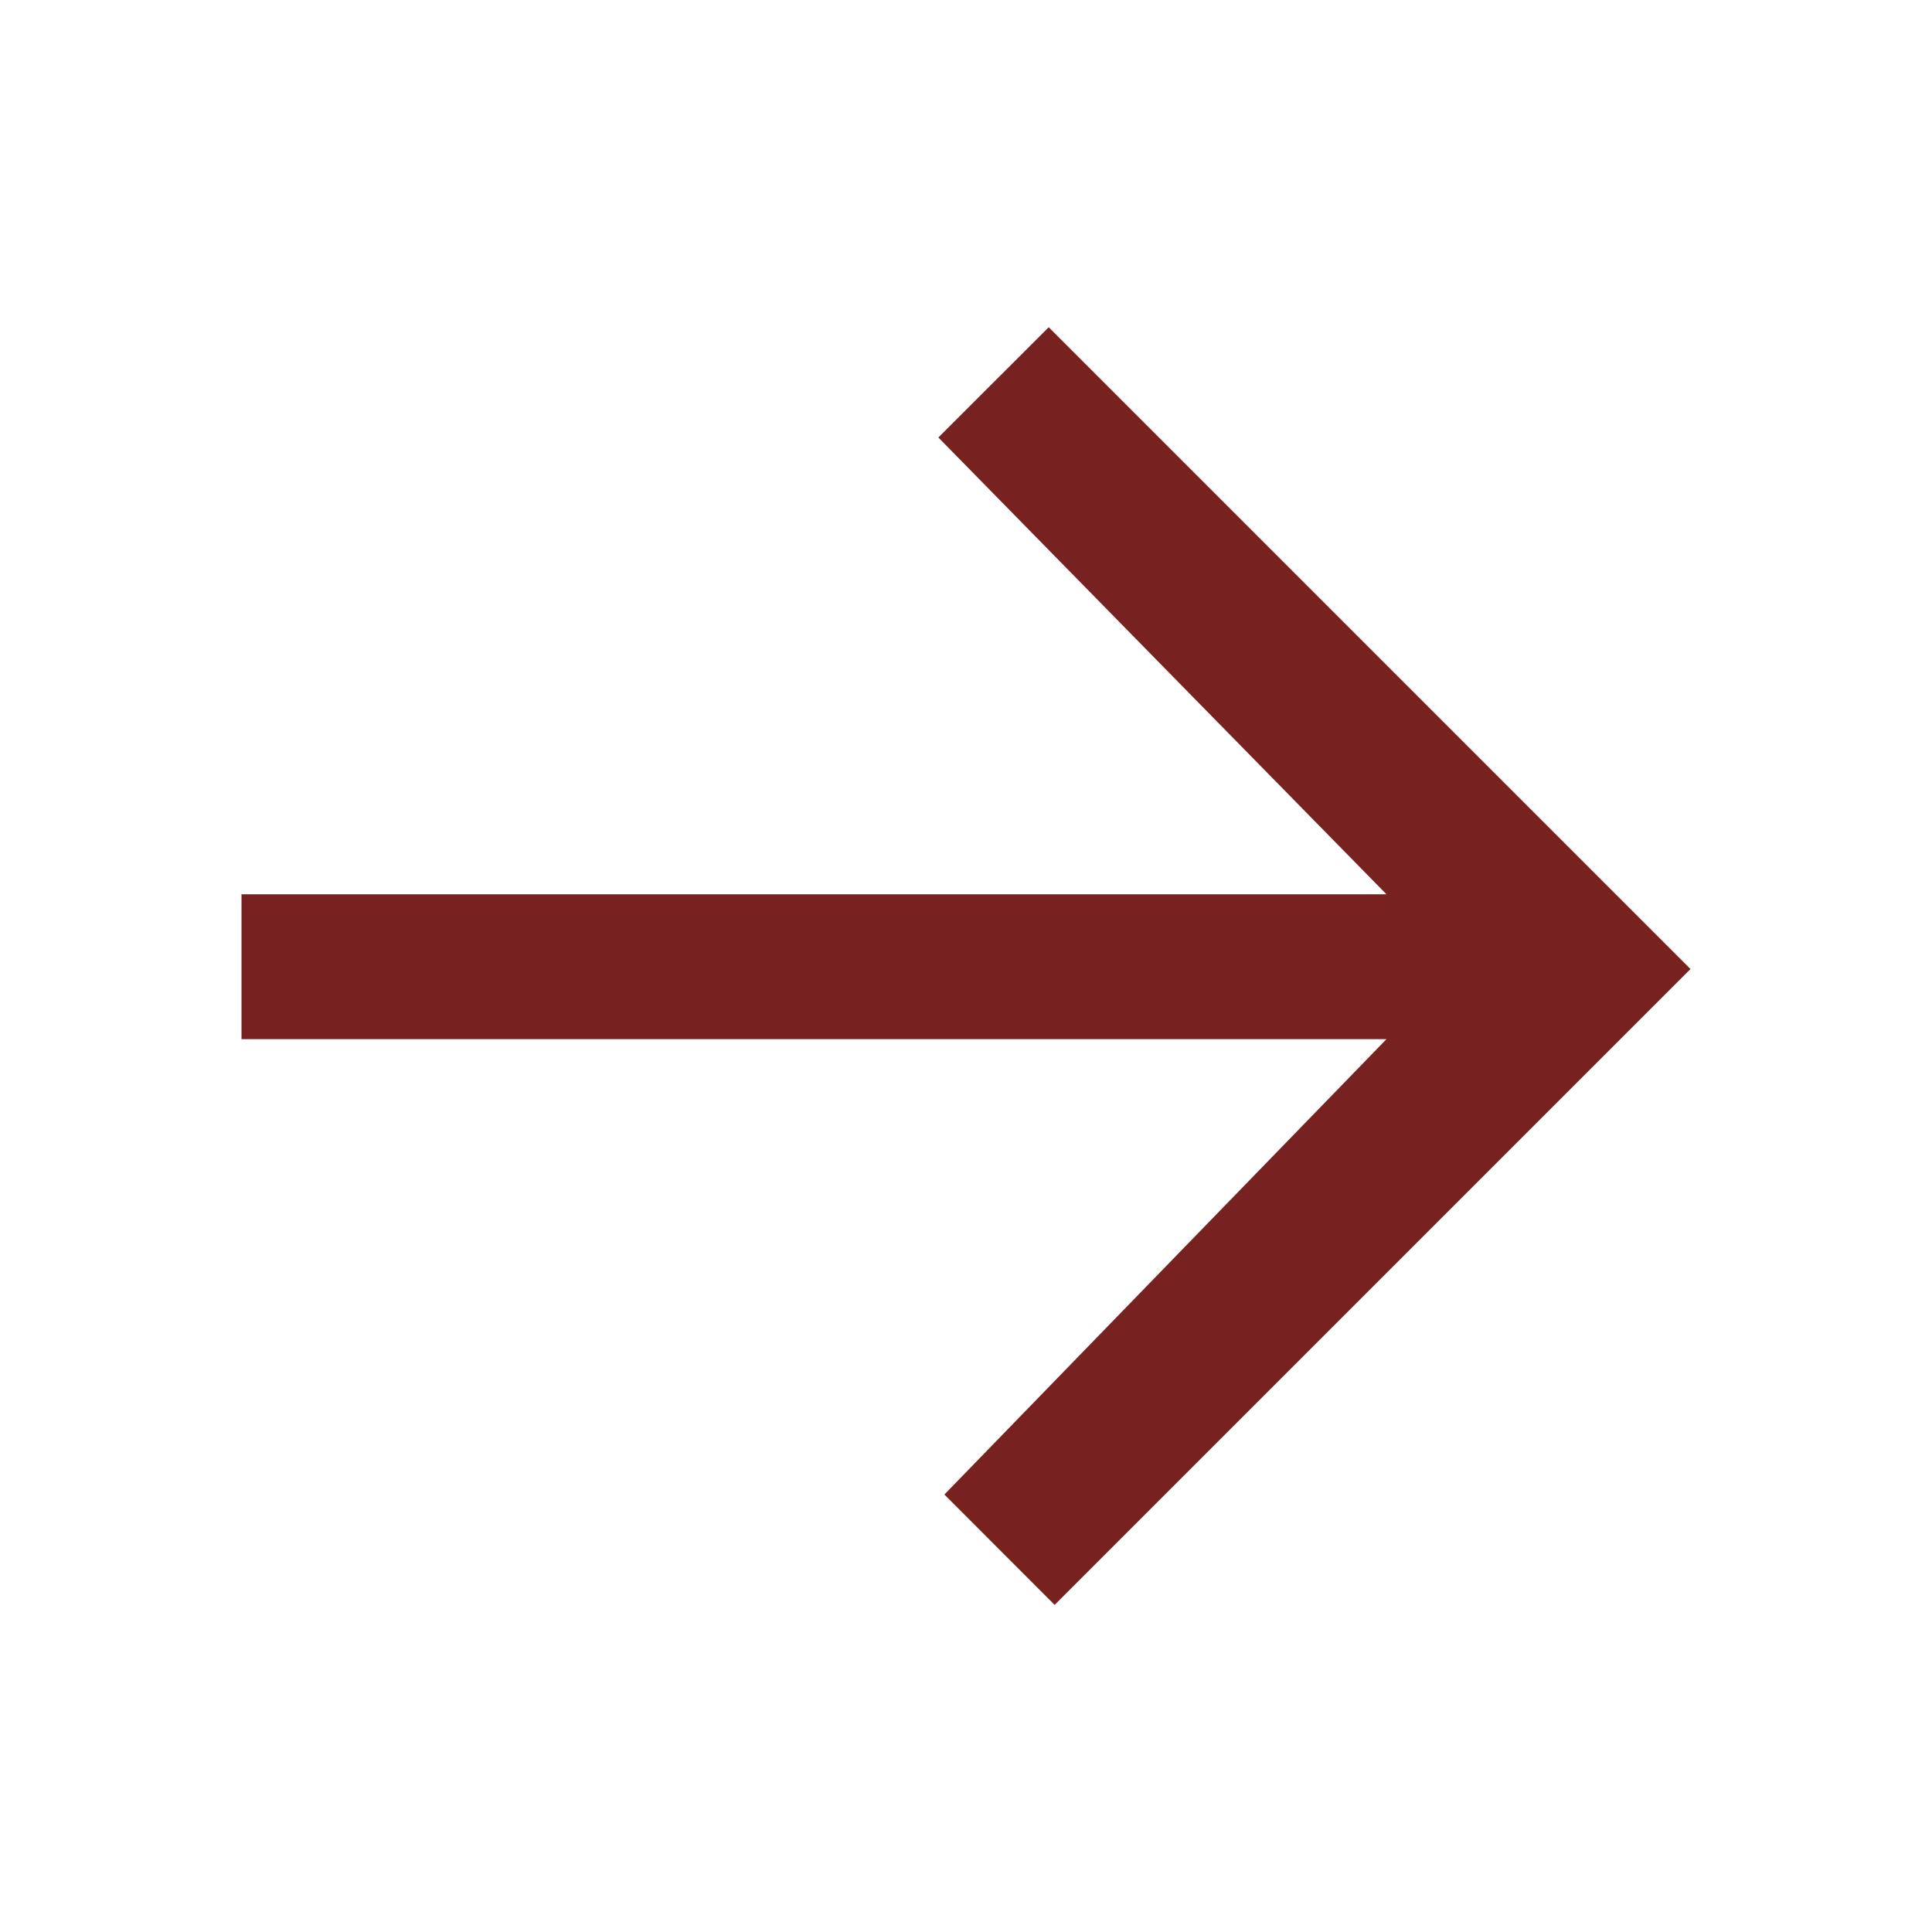
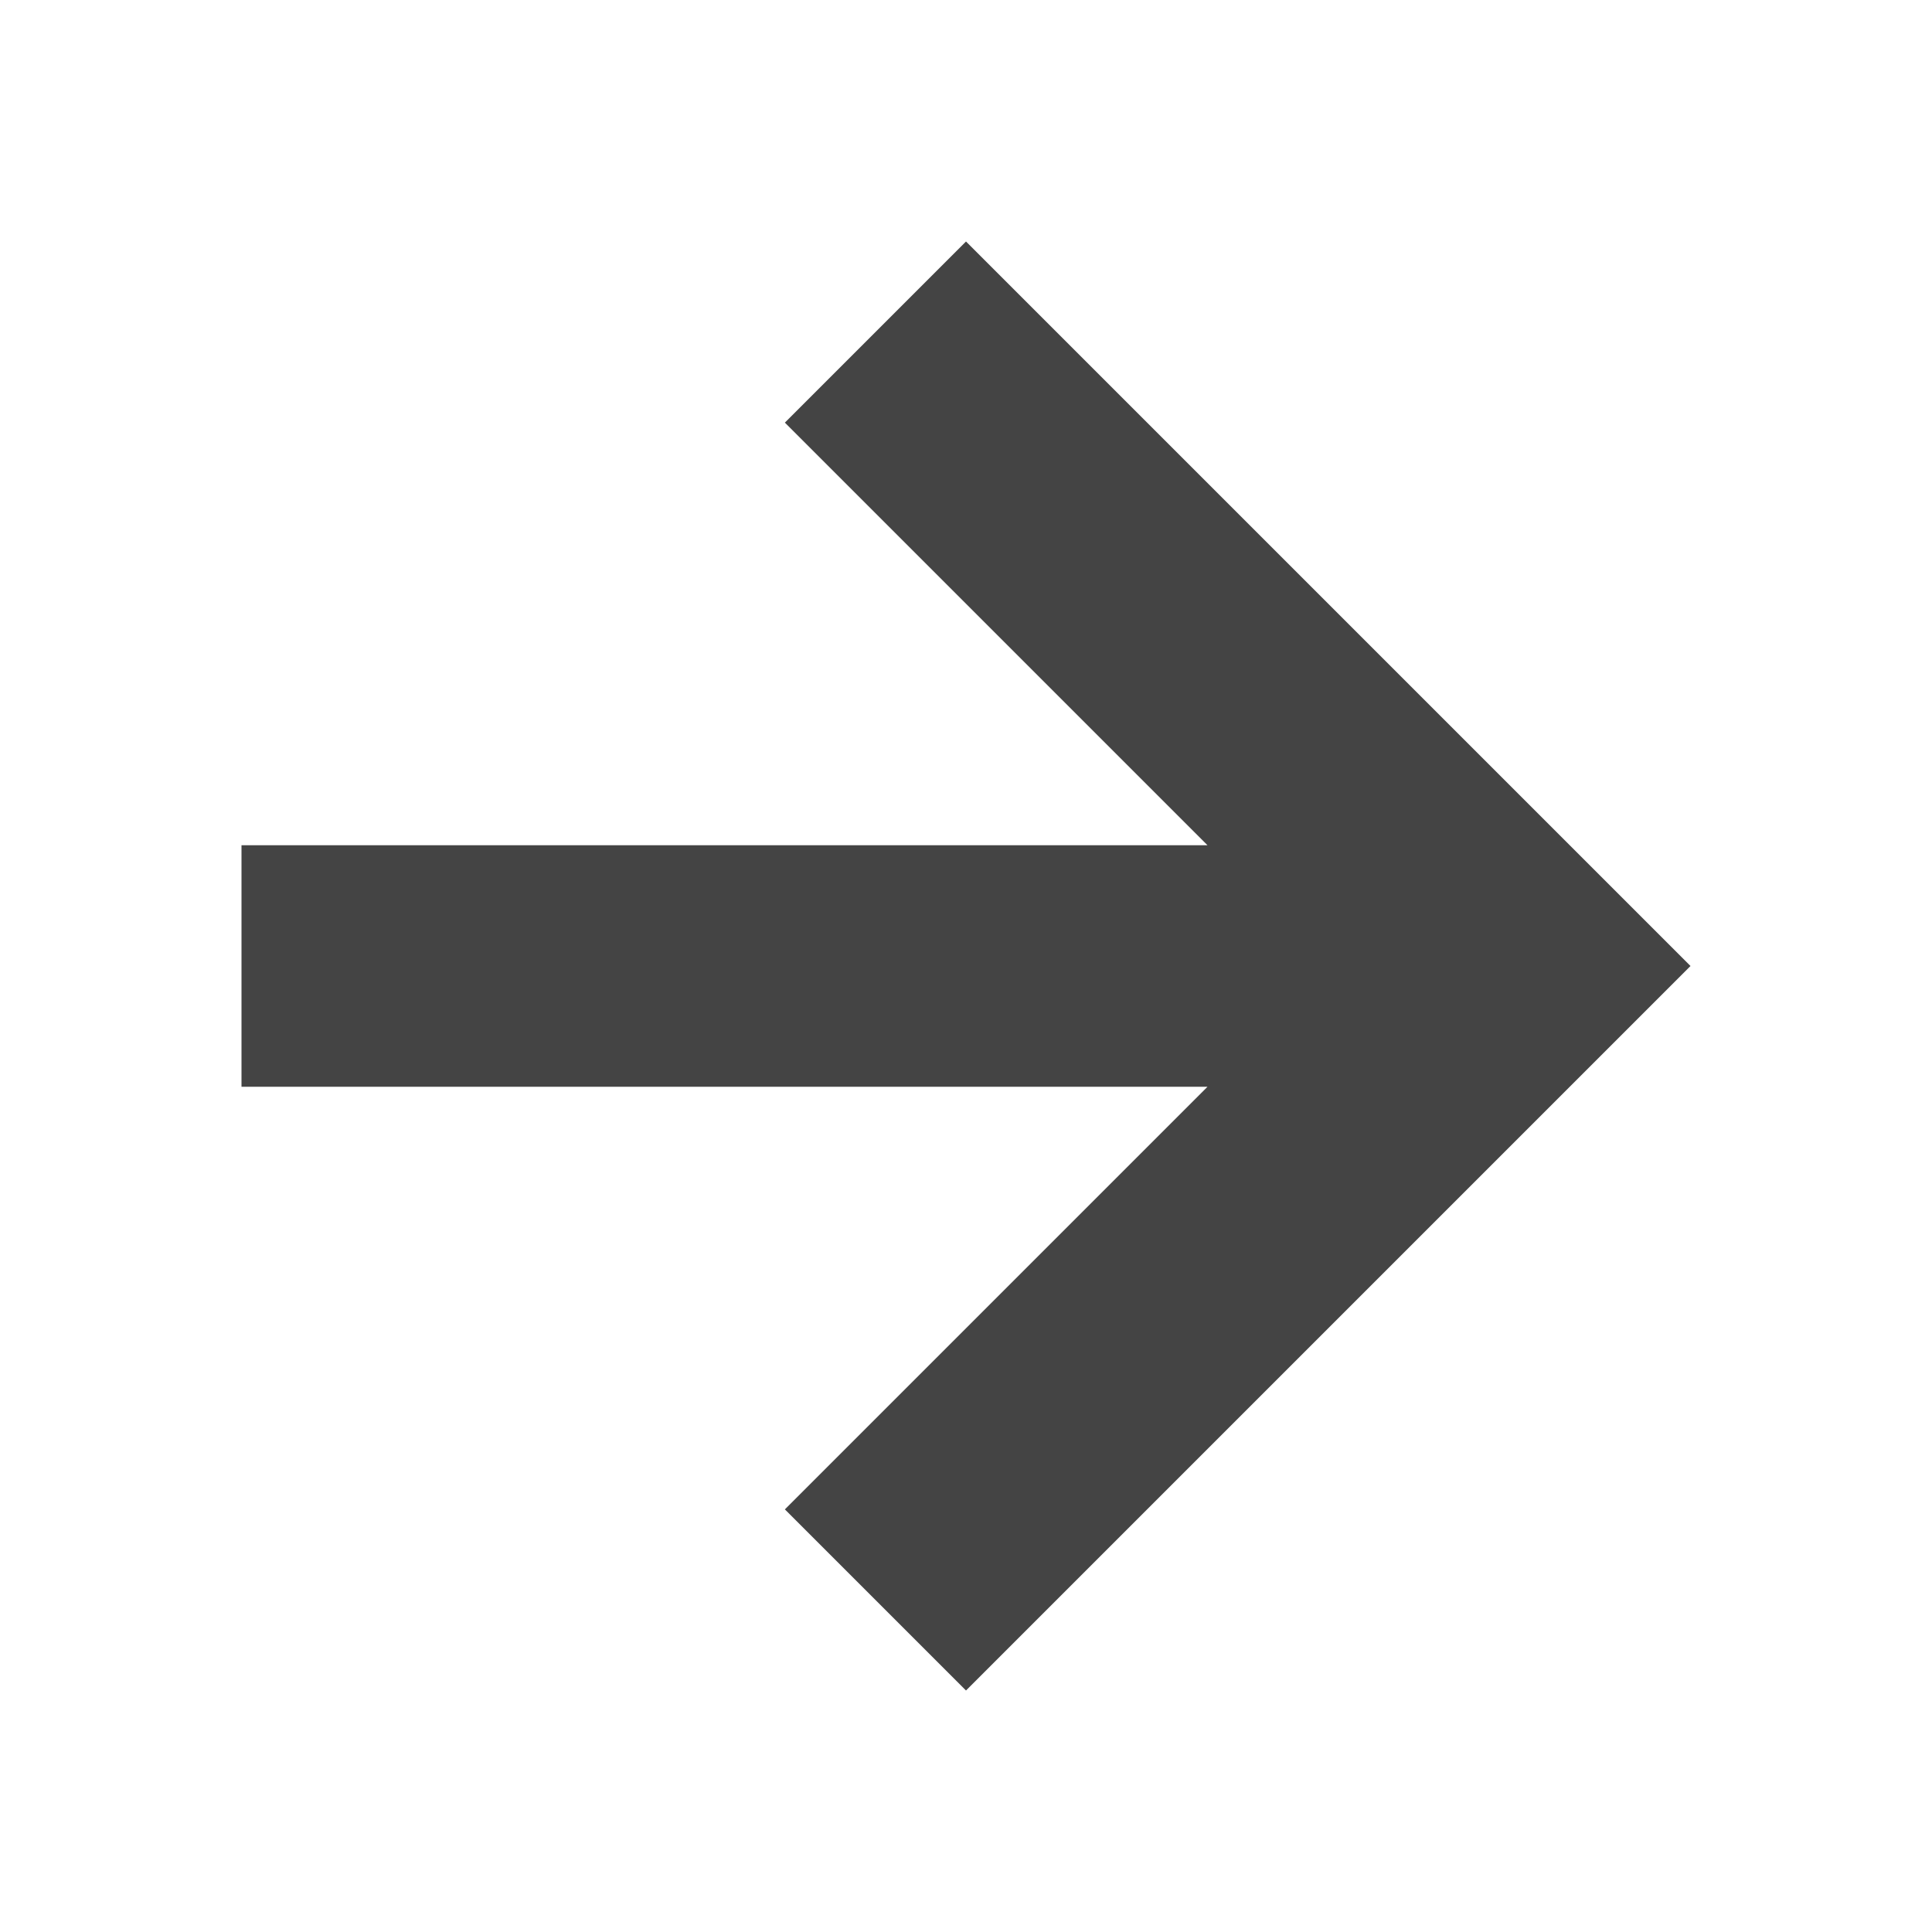
- <svg xmlns="http://www.w3.org/2000/svg" style="fill-rule:evenodd;clip-rule:evenodd;stroke-linejoin:round;stroke-miterlimit:2" width="100%" height="100%" viewBox="0 0 16 16" xml:space="preserve" version="1.1" id="svg7">
-   <defs id="defs3">
+ <svg xmlns="http://www.w3.org/2000/svg" width="16" height="16" version="1.1">
+   <defs>
    <style id="current-color-scheme" type="text/css">
-    .ColorScheme-Text { color:#dfdfdf; } .ColorScheme-Highlight { color:#4285f4; } .ColorScheme-NeutralText { color:#ff9800; } .ColorScheme-PositiveText { color:#4caf50; } .ColorScheme-NegativeText { color:#f44336; }
+    .ColorScheme-Text { color:#444444; } .ColorScheme-Highlight { color:#4285f4; } .ColorScheme-NeutralText { color:#ff9800; } .ColorScheme-PositiveText { color:#4caf50; } .ColorScheme-NegativeText { color:#f44336; }
  </style>
  </defs>
-   <path style="fill:#782121" class="ColorScheme-Text" d="M2,7.406l9.482,-0l-3.711,-3.783l0.914,-0.913l5.315,5.315l-5.266,5.266l-0.913,-0.914l3.661,-3.771l-9.482,-0l-0,-1.2Z" id="path5" />
+   <path style="fill:currentColor" class="ColorScheme-Text" d="M 2,9 H 10 L 6.5,12.5 8,14 14,8 8,2 6.5,3.5 10,7 H 2 Z" />
</svg>
